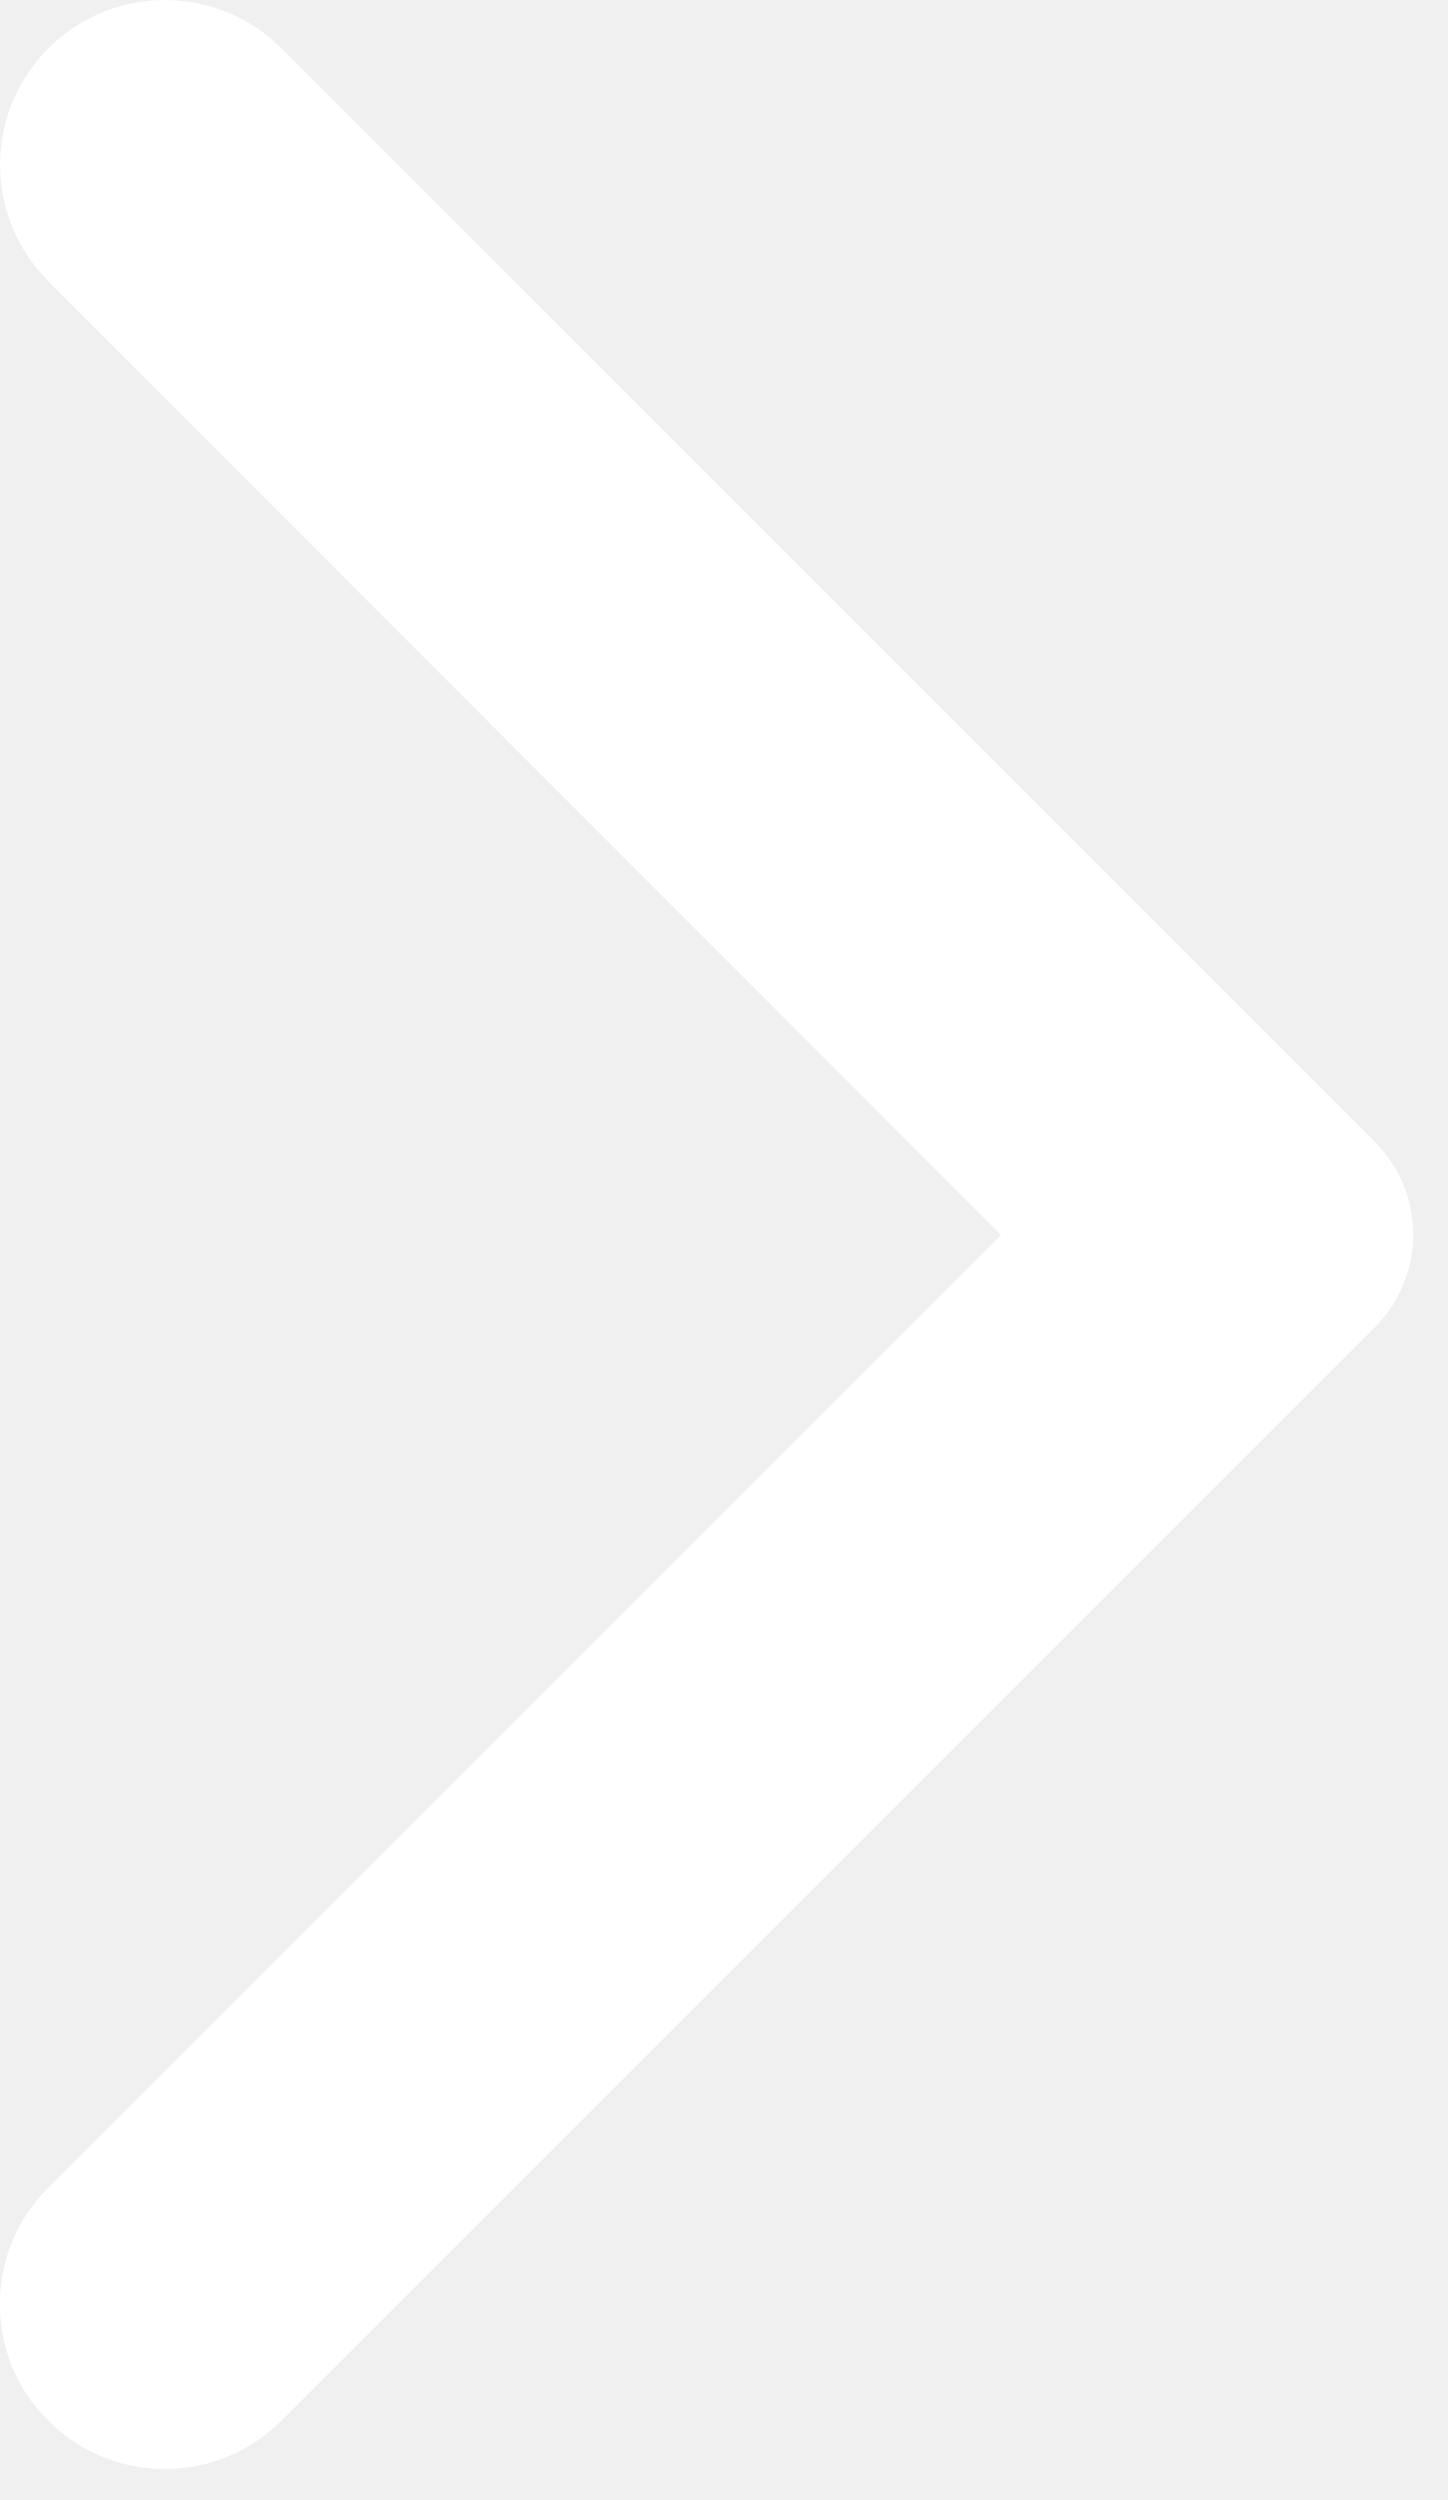
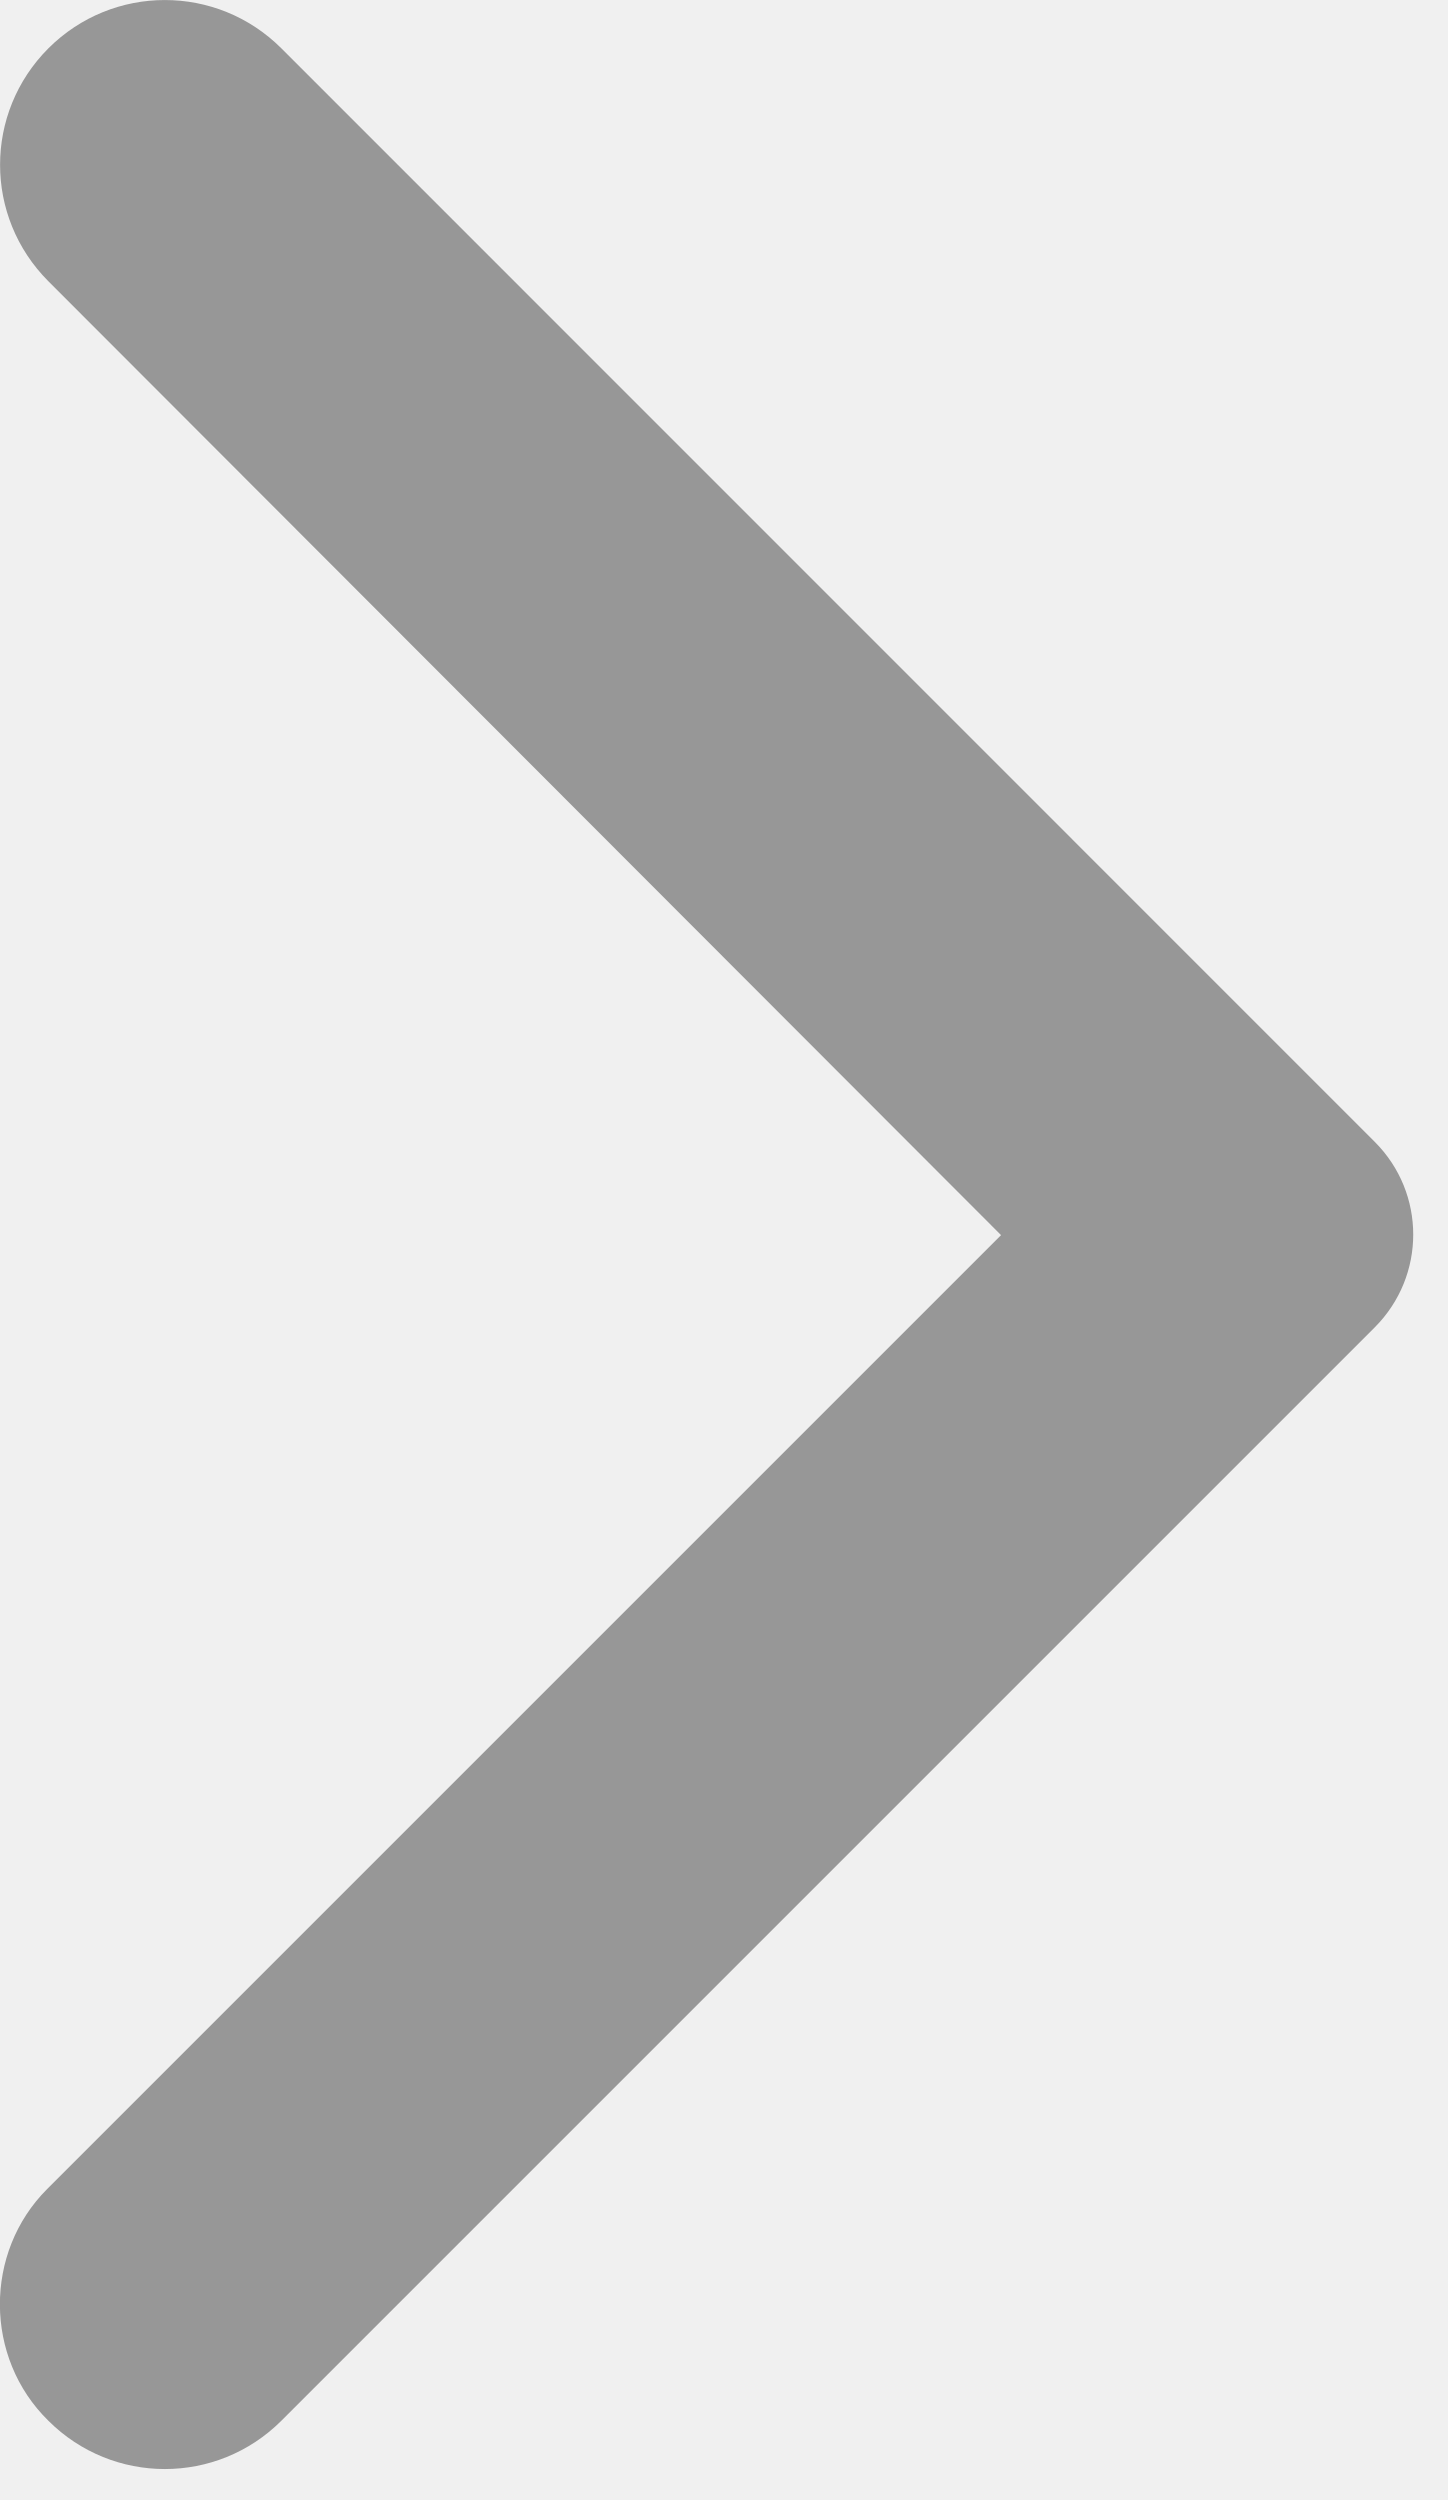
- <svg xmlns="http://www.w3.org/2000/svg" width="11" height="19" viewBox="0 0 11 19" fill="none">
-   <path d="M0.368 18.398C0.858 18.887 1.648 18.887 2.138 18.398L10.448 10.088C10.838 9.697 10.838 9.068 10.448 8.678L2.138 0.367C1.648 -0.122 0.858 -0.122 0.368 0.367C-0.122 0.858 -0.122 1.647 0.368 2.138L7.608 9.387L0.358 16.637C-0.122 17.117 -0.122 17.918 0.368 18.398Z" fill="white" />
+ <svg xmlns="http://www.w3.org/2000/svg" width="11" height="19" viewBox="0 0 11 19" fill="#979797">
+   <path d="M0.368 18.398C0.858 18.887 1.648 18.887 2.138 18.398L10.448 10.088C10.838 9.697 10.838 9.068 10.448 8.678L2.138 0.367C1.648 -0.122 0.858 -0.122 0.368 0.367C-0.122 0.858 -0.122 1.647 0.368 2.138L7.608 9.387L0.358 16.637C-0.122 17.117 -0.122 17.918 0.368 18.398Z" />
</svg>
